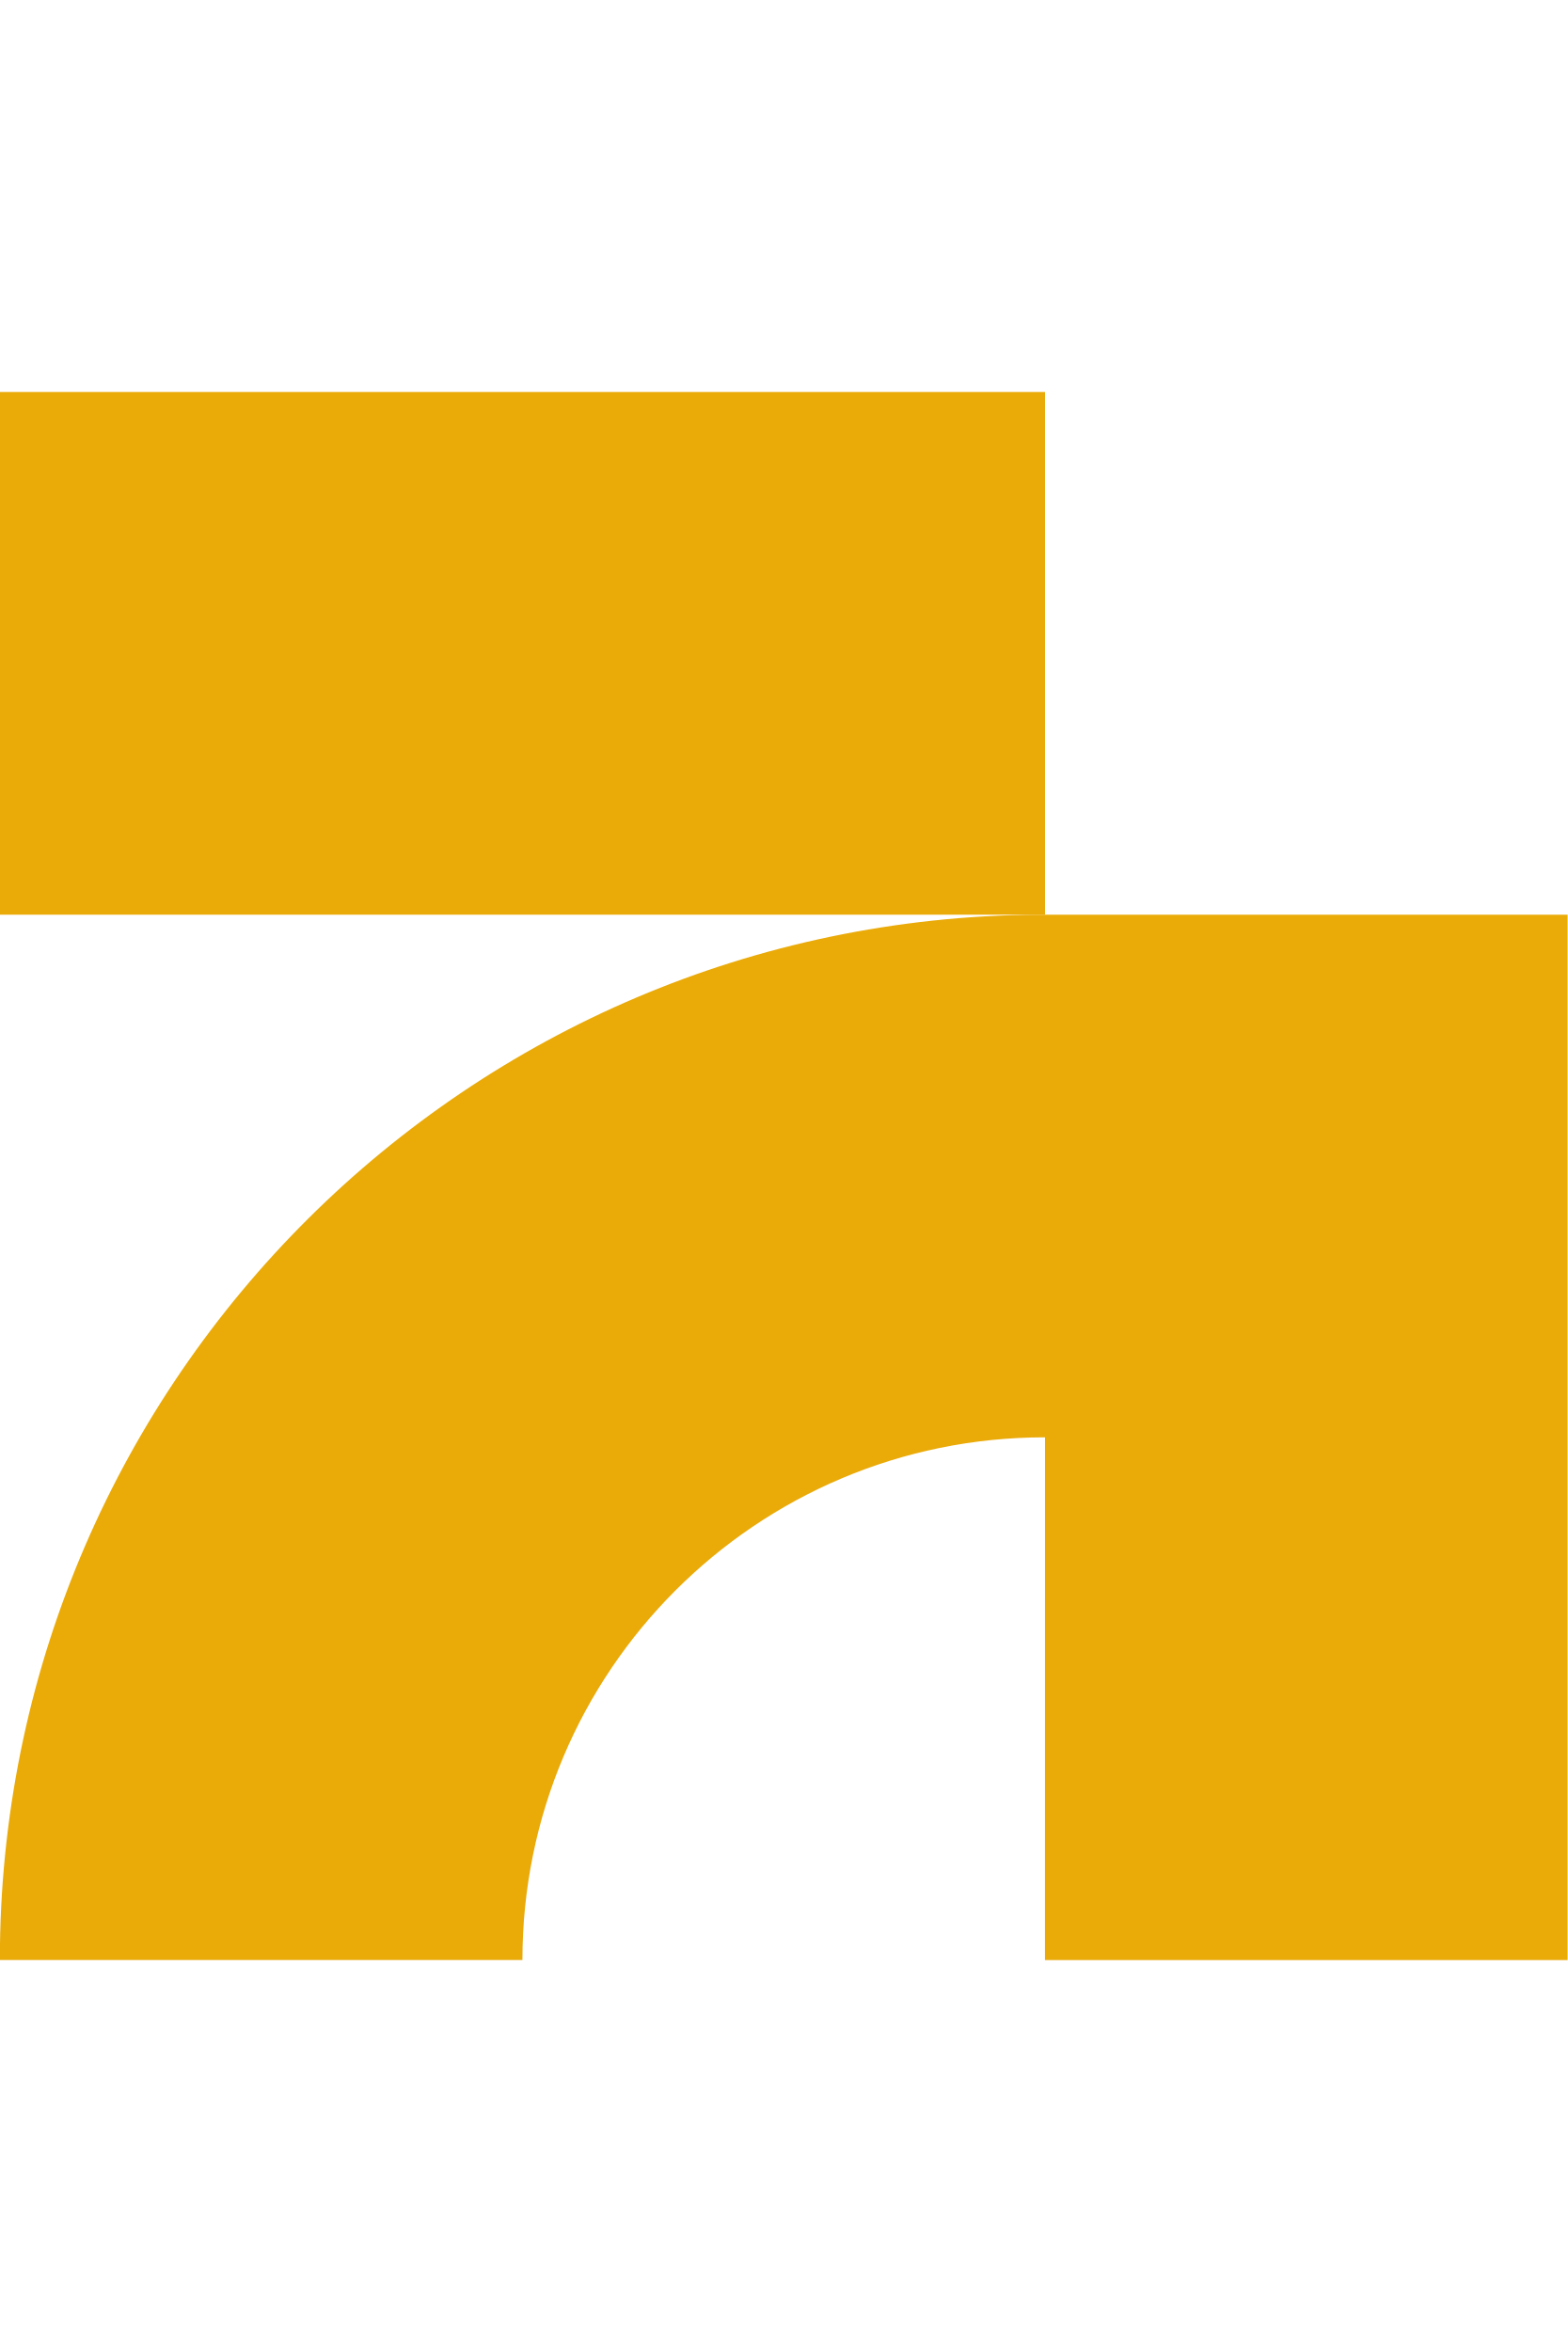
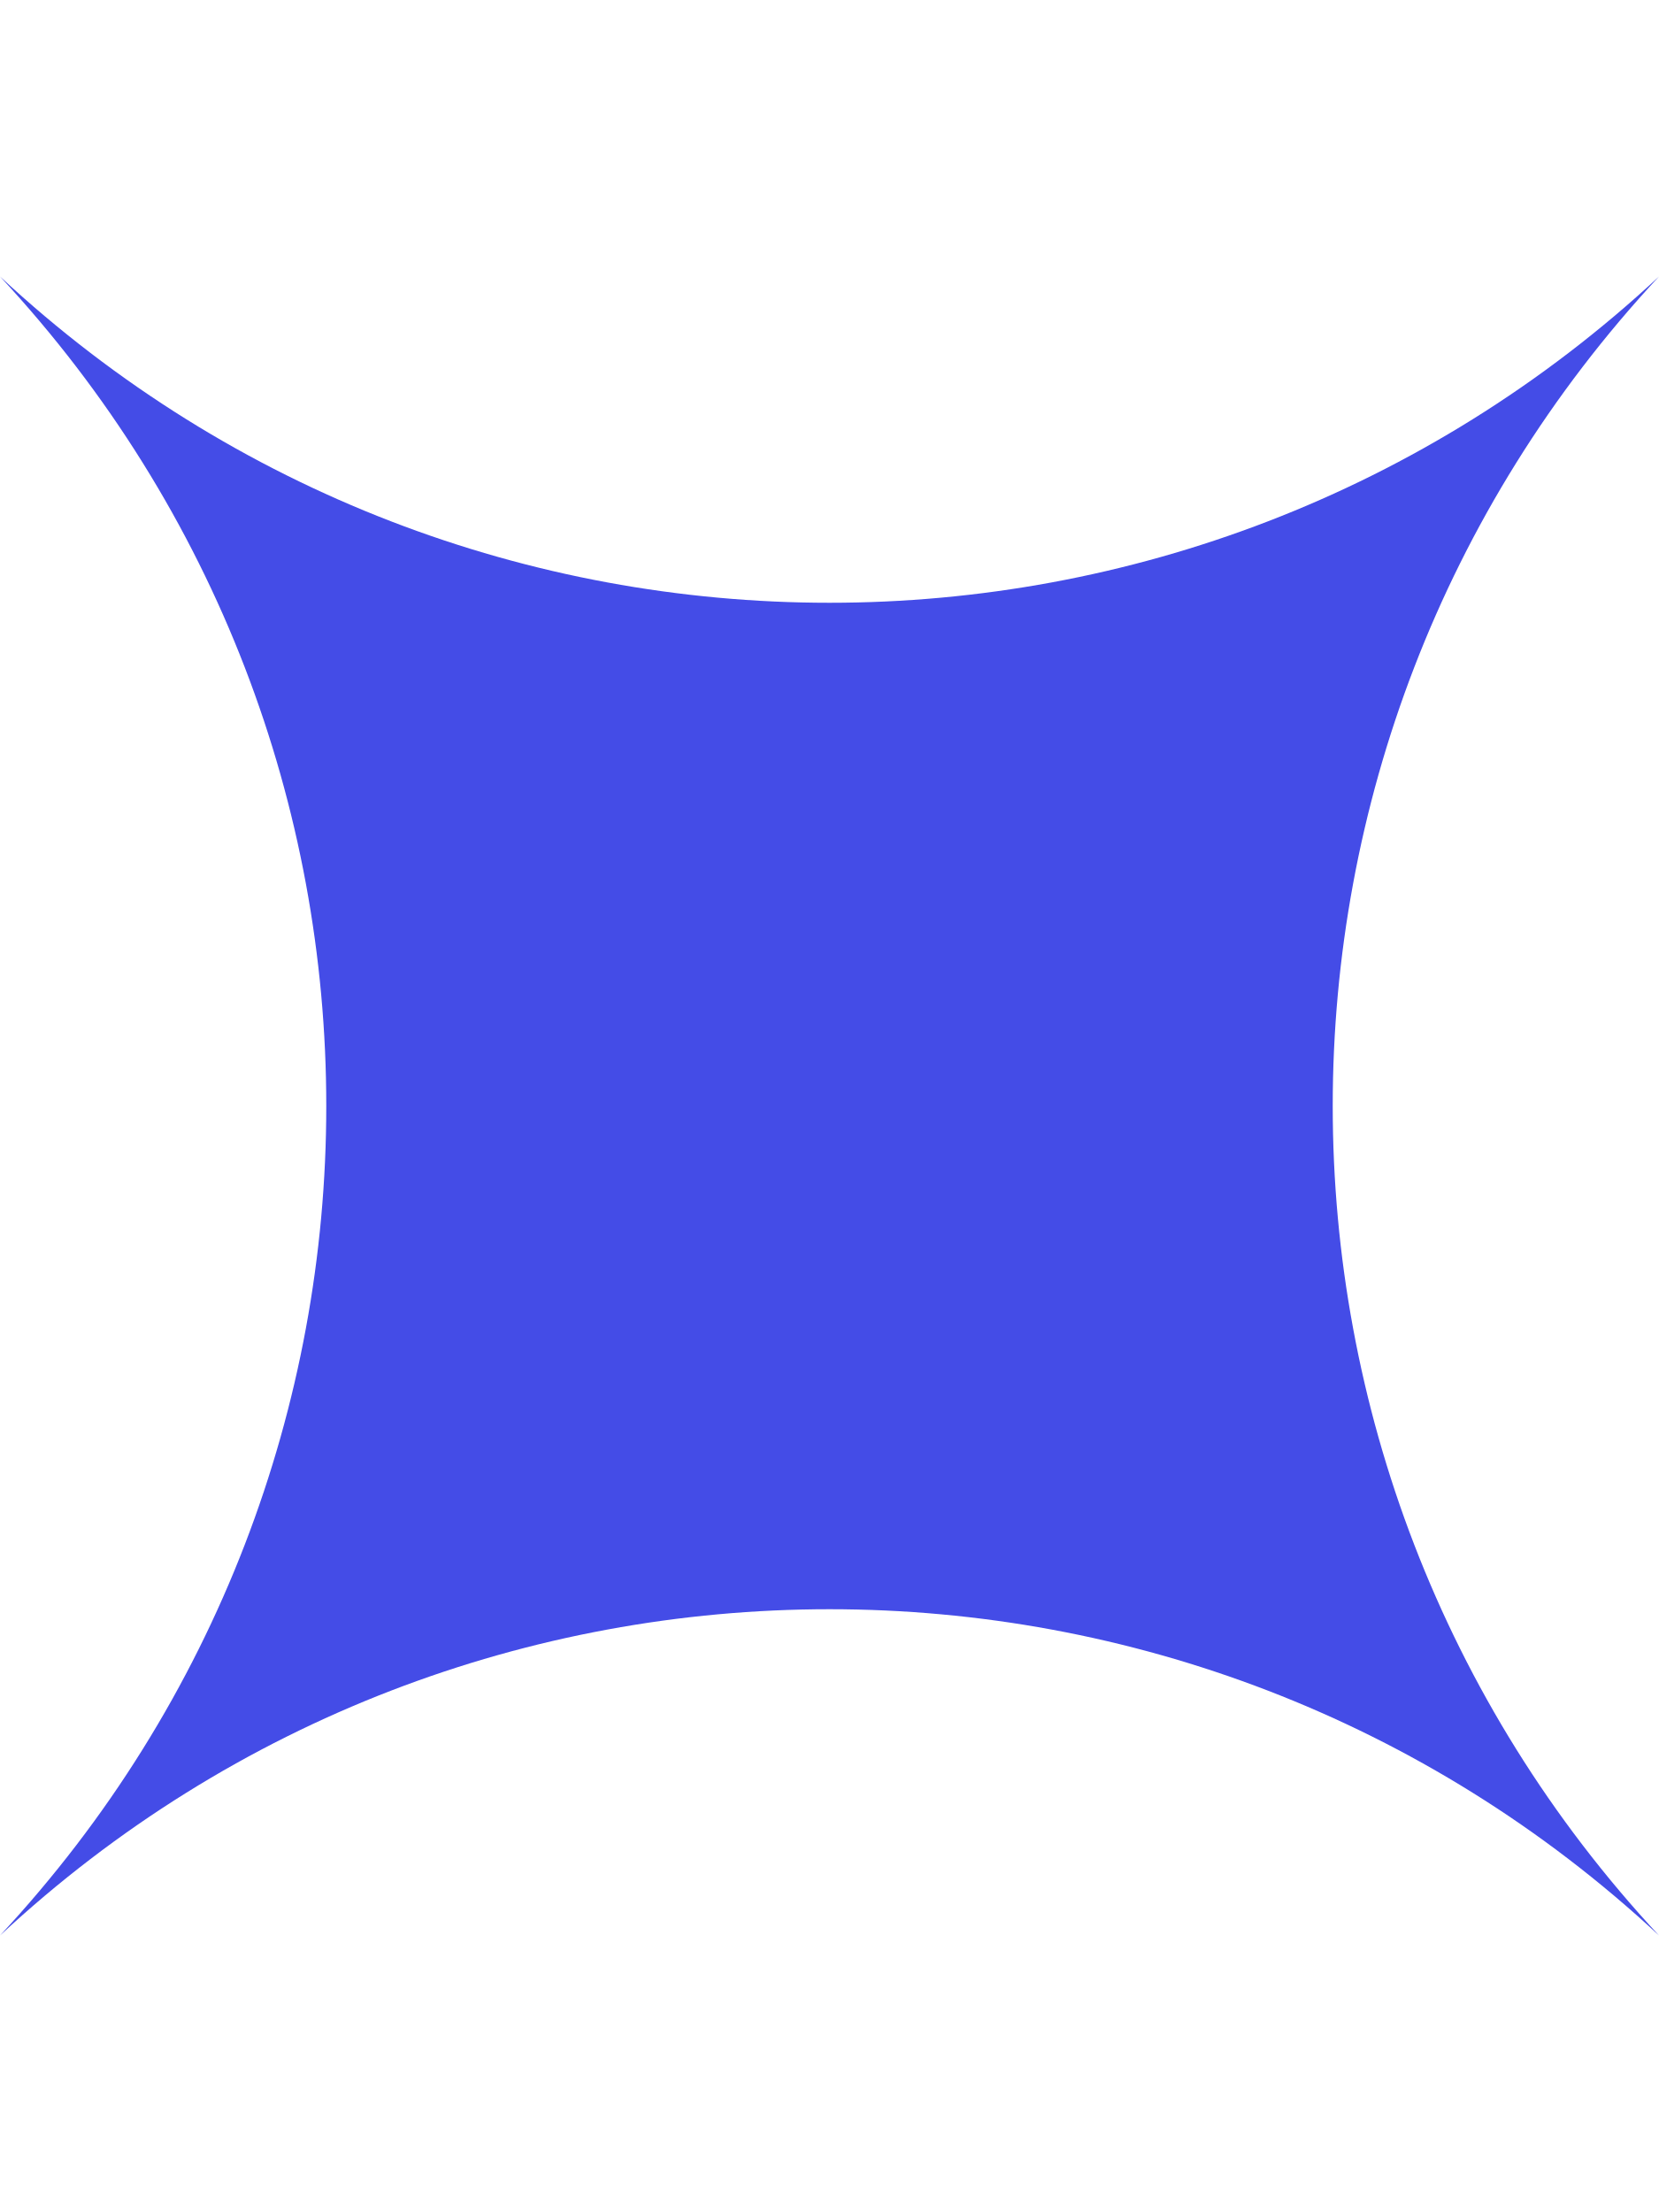
- <svg xmlns="http://www.w3.org/2000/svg" fill="none" height="48" viewBox="0 0 32 48" width="32">
-   <g fill="#eaaa08">
-     <path d="m21.331 18.667v-10.667h-21.333v10.667z" />
-     <path d="m21.331 29.333c-5.891 0-10.667 4.776-10.667 10.667l-10.665 0v-.275c.147-11.61 9.567-20.985 21.194-21.058l10.804.001v21.333h-10.667z" />
-   </g>
+ <svg xmlns="http://www.w3.org/2000/svg" fill="none" height="48" viewBox="0 0 36 48" width="36">
+   <path d="m0 6c10.143 9.44 25.857 9.44 36 0-9.44 10.143-9.44 25.857 0 36-10.143-9.44-25.857-9.44-36 0 9.44-10.143 9.44-25.857 0-36z" fill="#444ce7" />
</svg>
